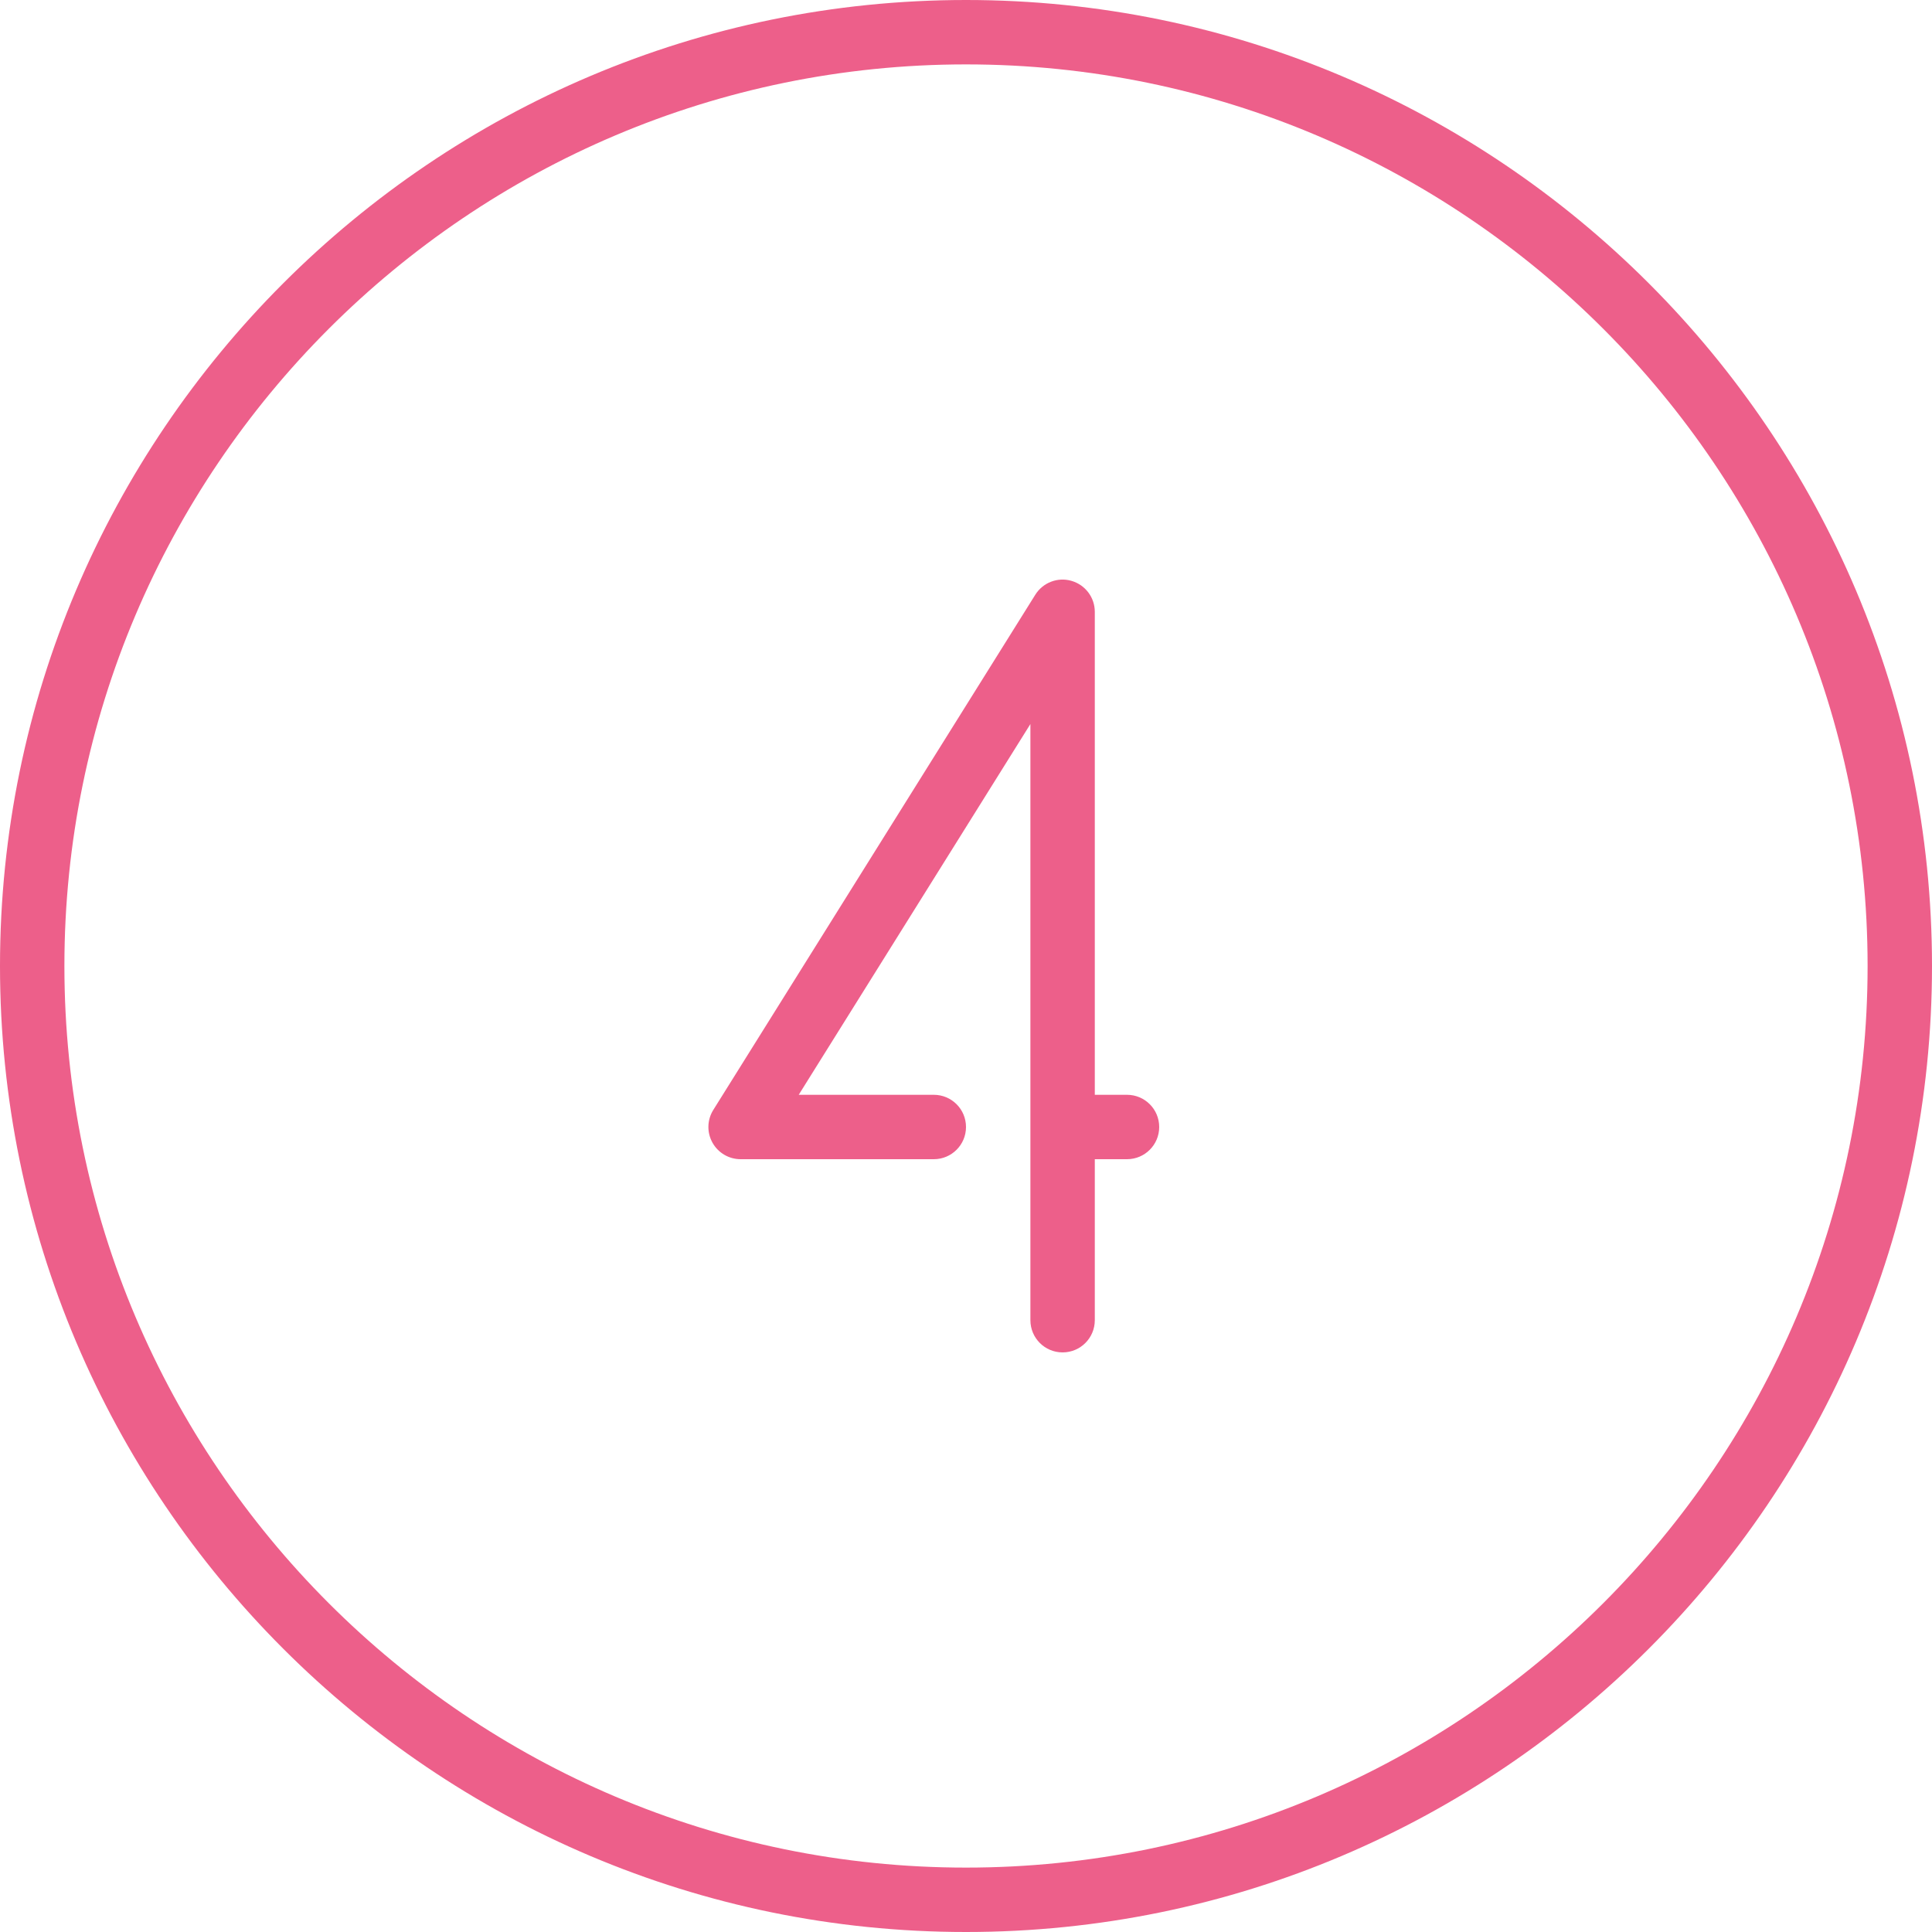
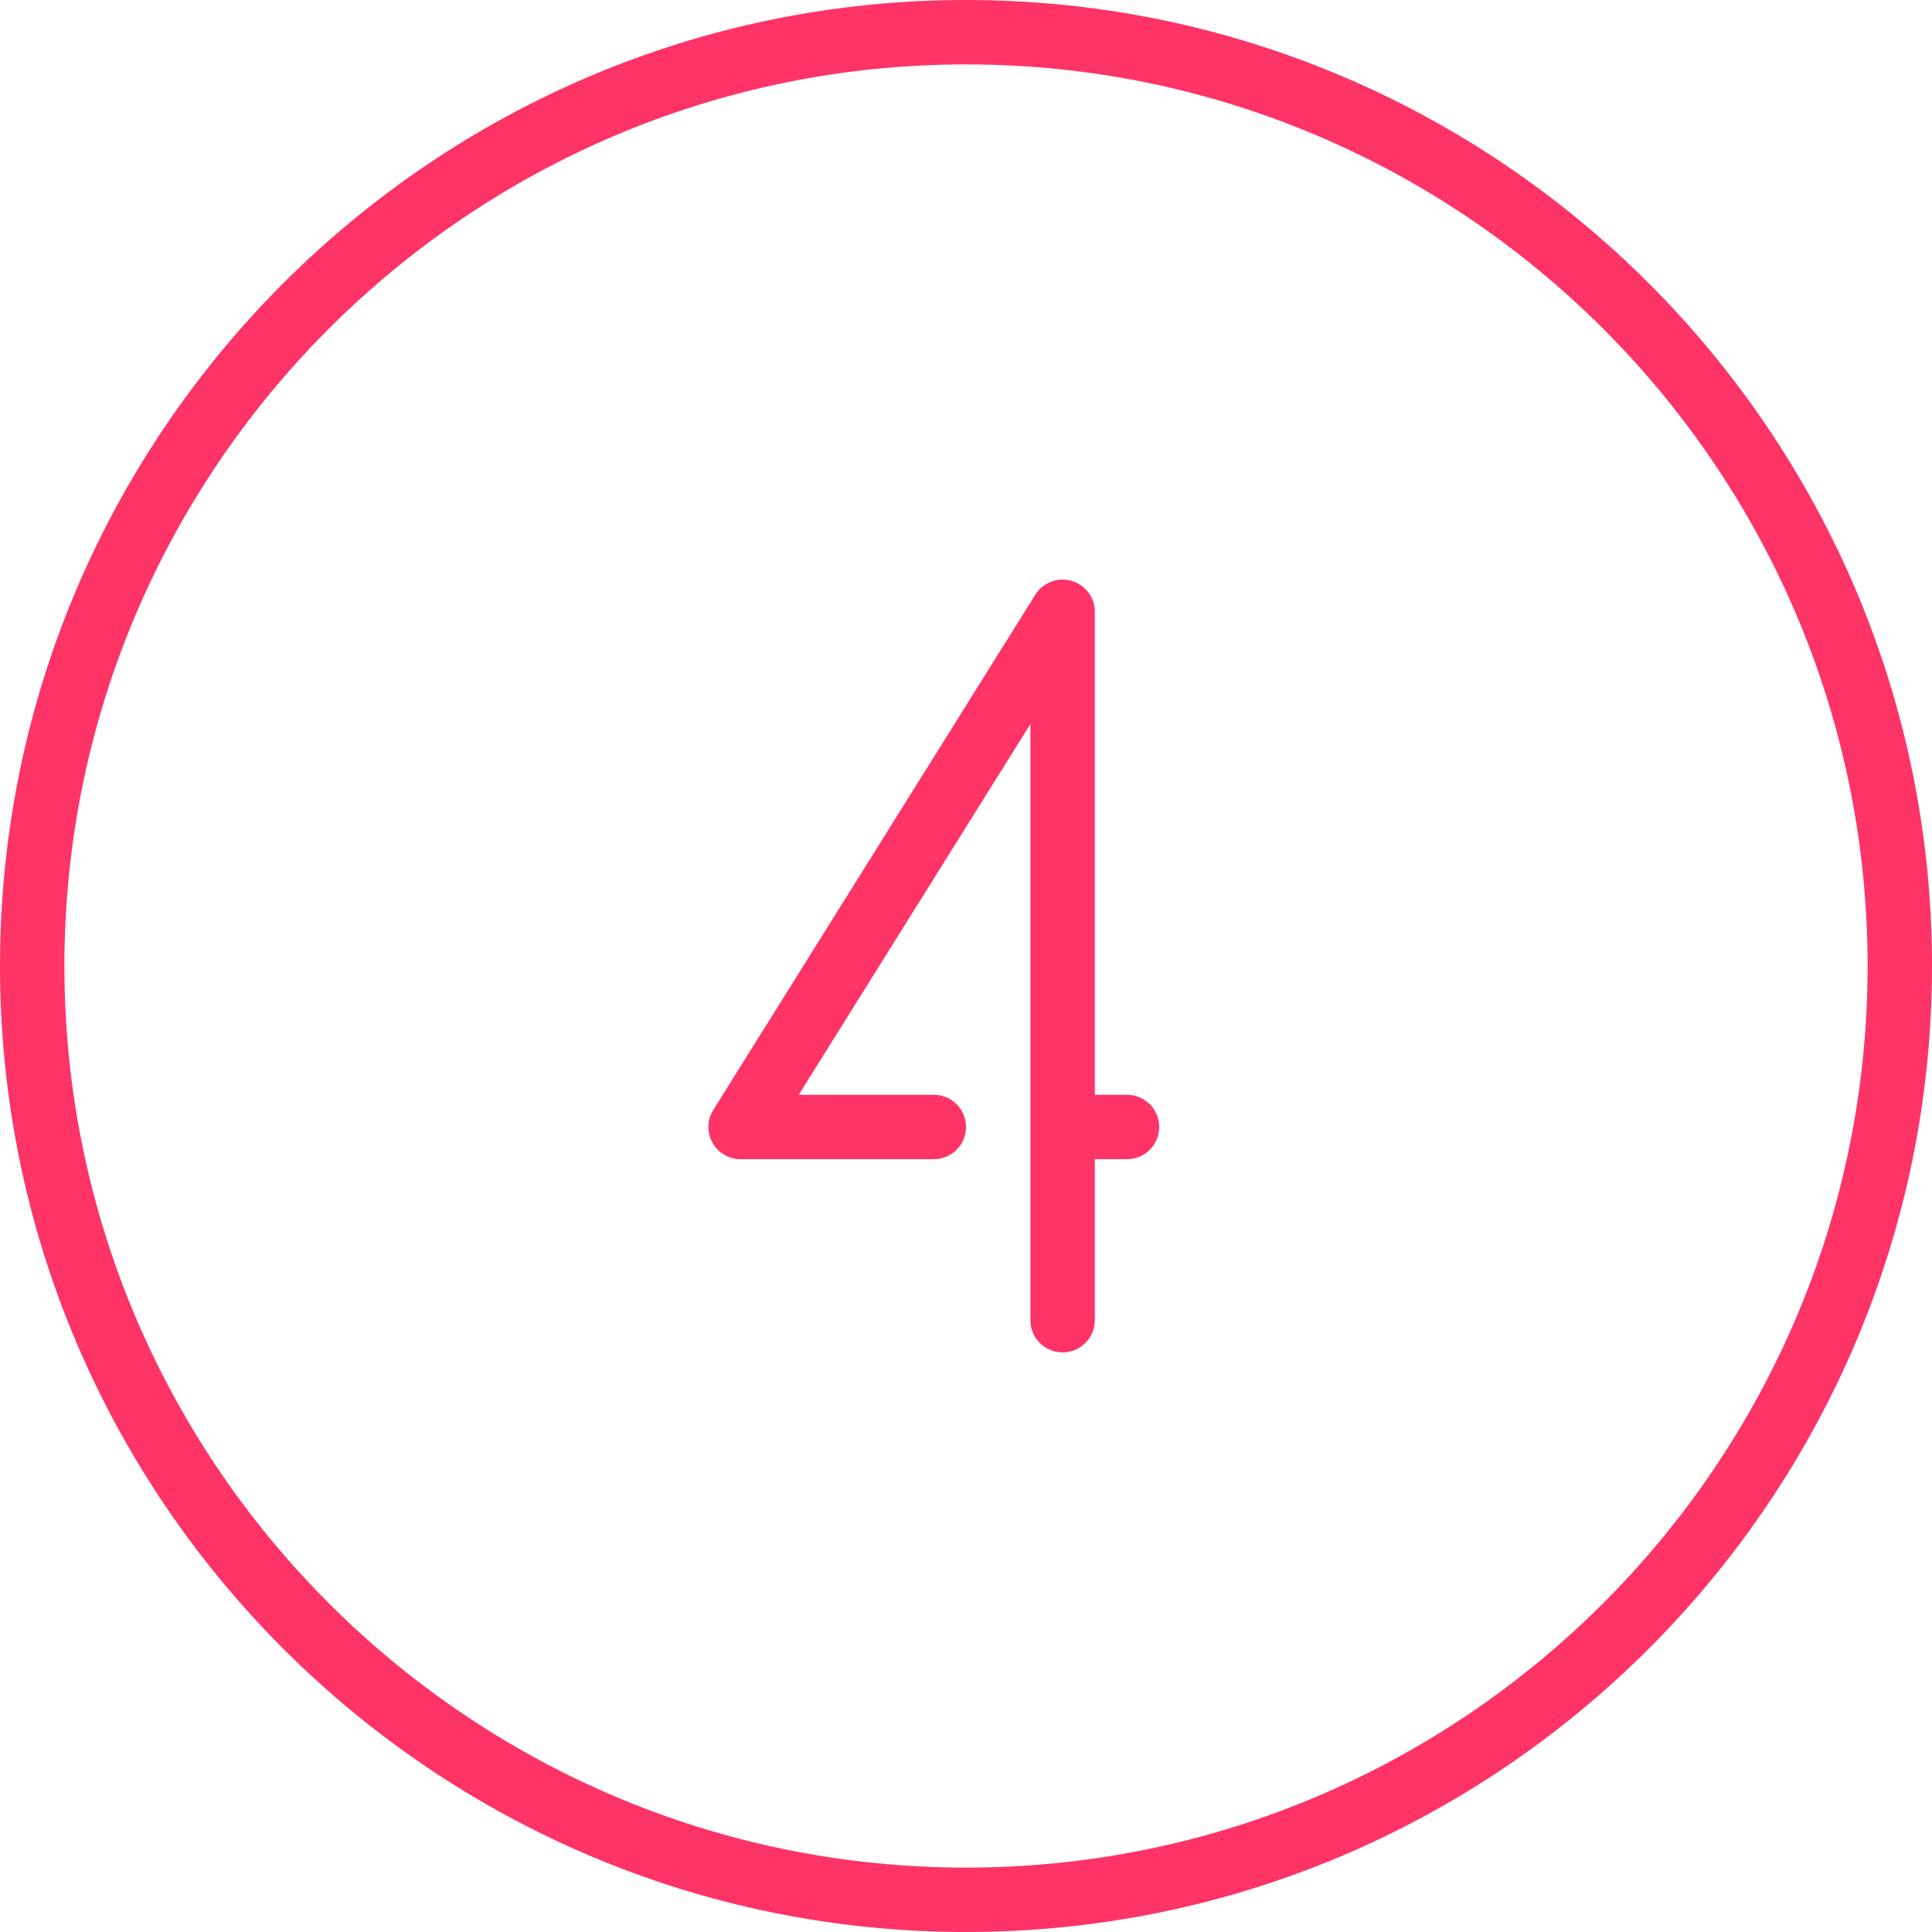
<svg xmlns="http://www.w3.org/2000/svg" height="128px" version="1.1" viewBox="0 0 60 60" width="128px">
  <defs />
  <g fill="none" fill-rule="evenodd" id="People" stroke="none" stroke-width="1">
-     <g fill="#ed5f8a" id="Icon-74">
+     <g fill="#fe3366" id="Icon-74">
      <path d="M36,35 C36,35.553 35.553,36 35,36 L34,36 L34,41 C34,41.553 33.553,42 33,42 C32.447,42 32,41.553 32,41 L32,22.486 L24.805,34 L29,34 C29.553,34 30,34.447 30,35 C30,35.553 29.553,36 29,36 L23,36 C22.637,36 22.302,35.803 22.125,35.484 C21.949,35.167 21.959,34.778 22.152,34.47 L32.152,18.47 C32.388,18.091 32.851,17.914 33.275,18.039 C33.704,18.162 34,18.554 34,19 L34,34 L35,34 C35.553,34 36,34.447 36,35 M30,58 C14.561,58 2,45.439 2,30 C2,14.561 14.561,2 30,2 C45.439,2 58,14.561 58,30 C58,45.439 45.439,58 30,58 M30,0 C13.458,0 0,13.458 0,30 C0,46.542 13.458,60 30,60 C46.542,60 60,46.542 60,30 C60,13.458 46.542,0 30,0" id="number-four" />
    </g>
  </g>
</svg>
